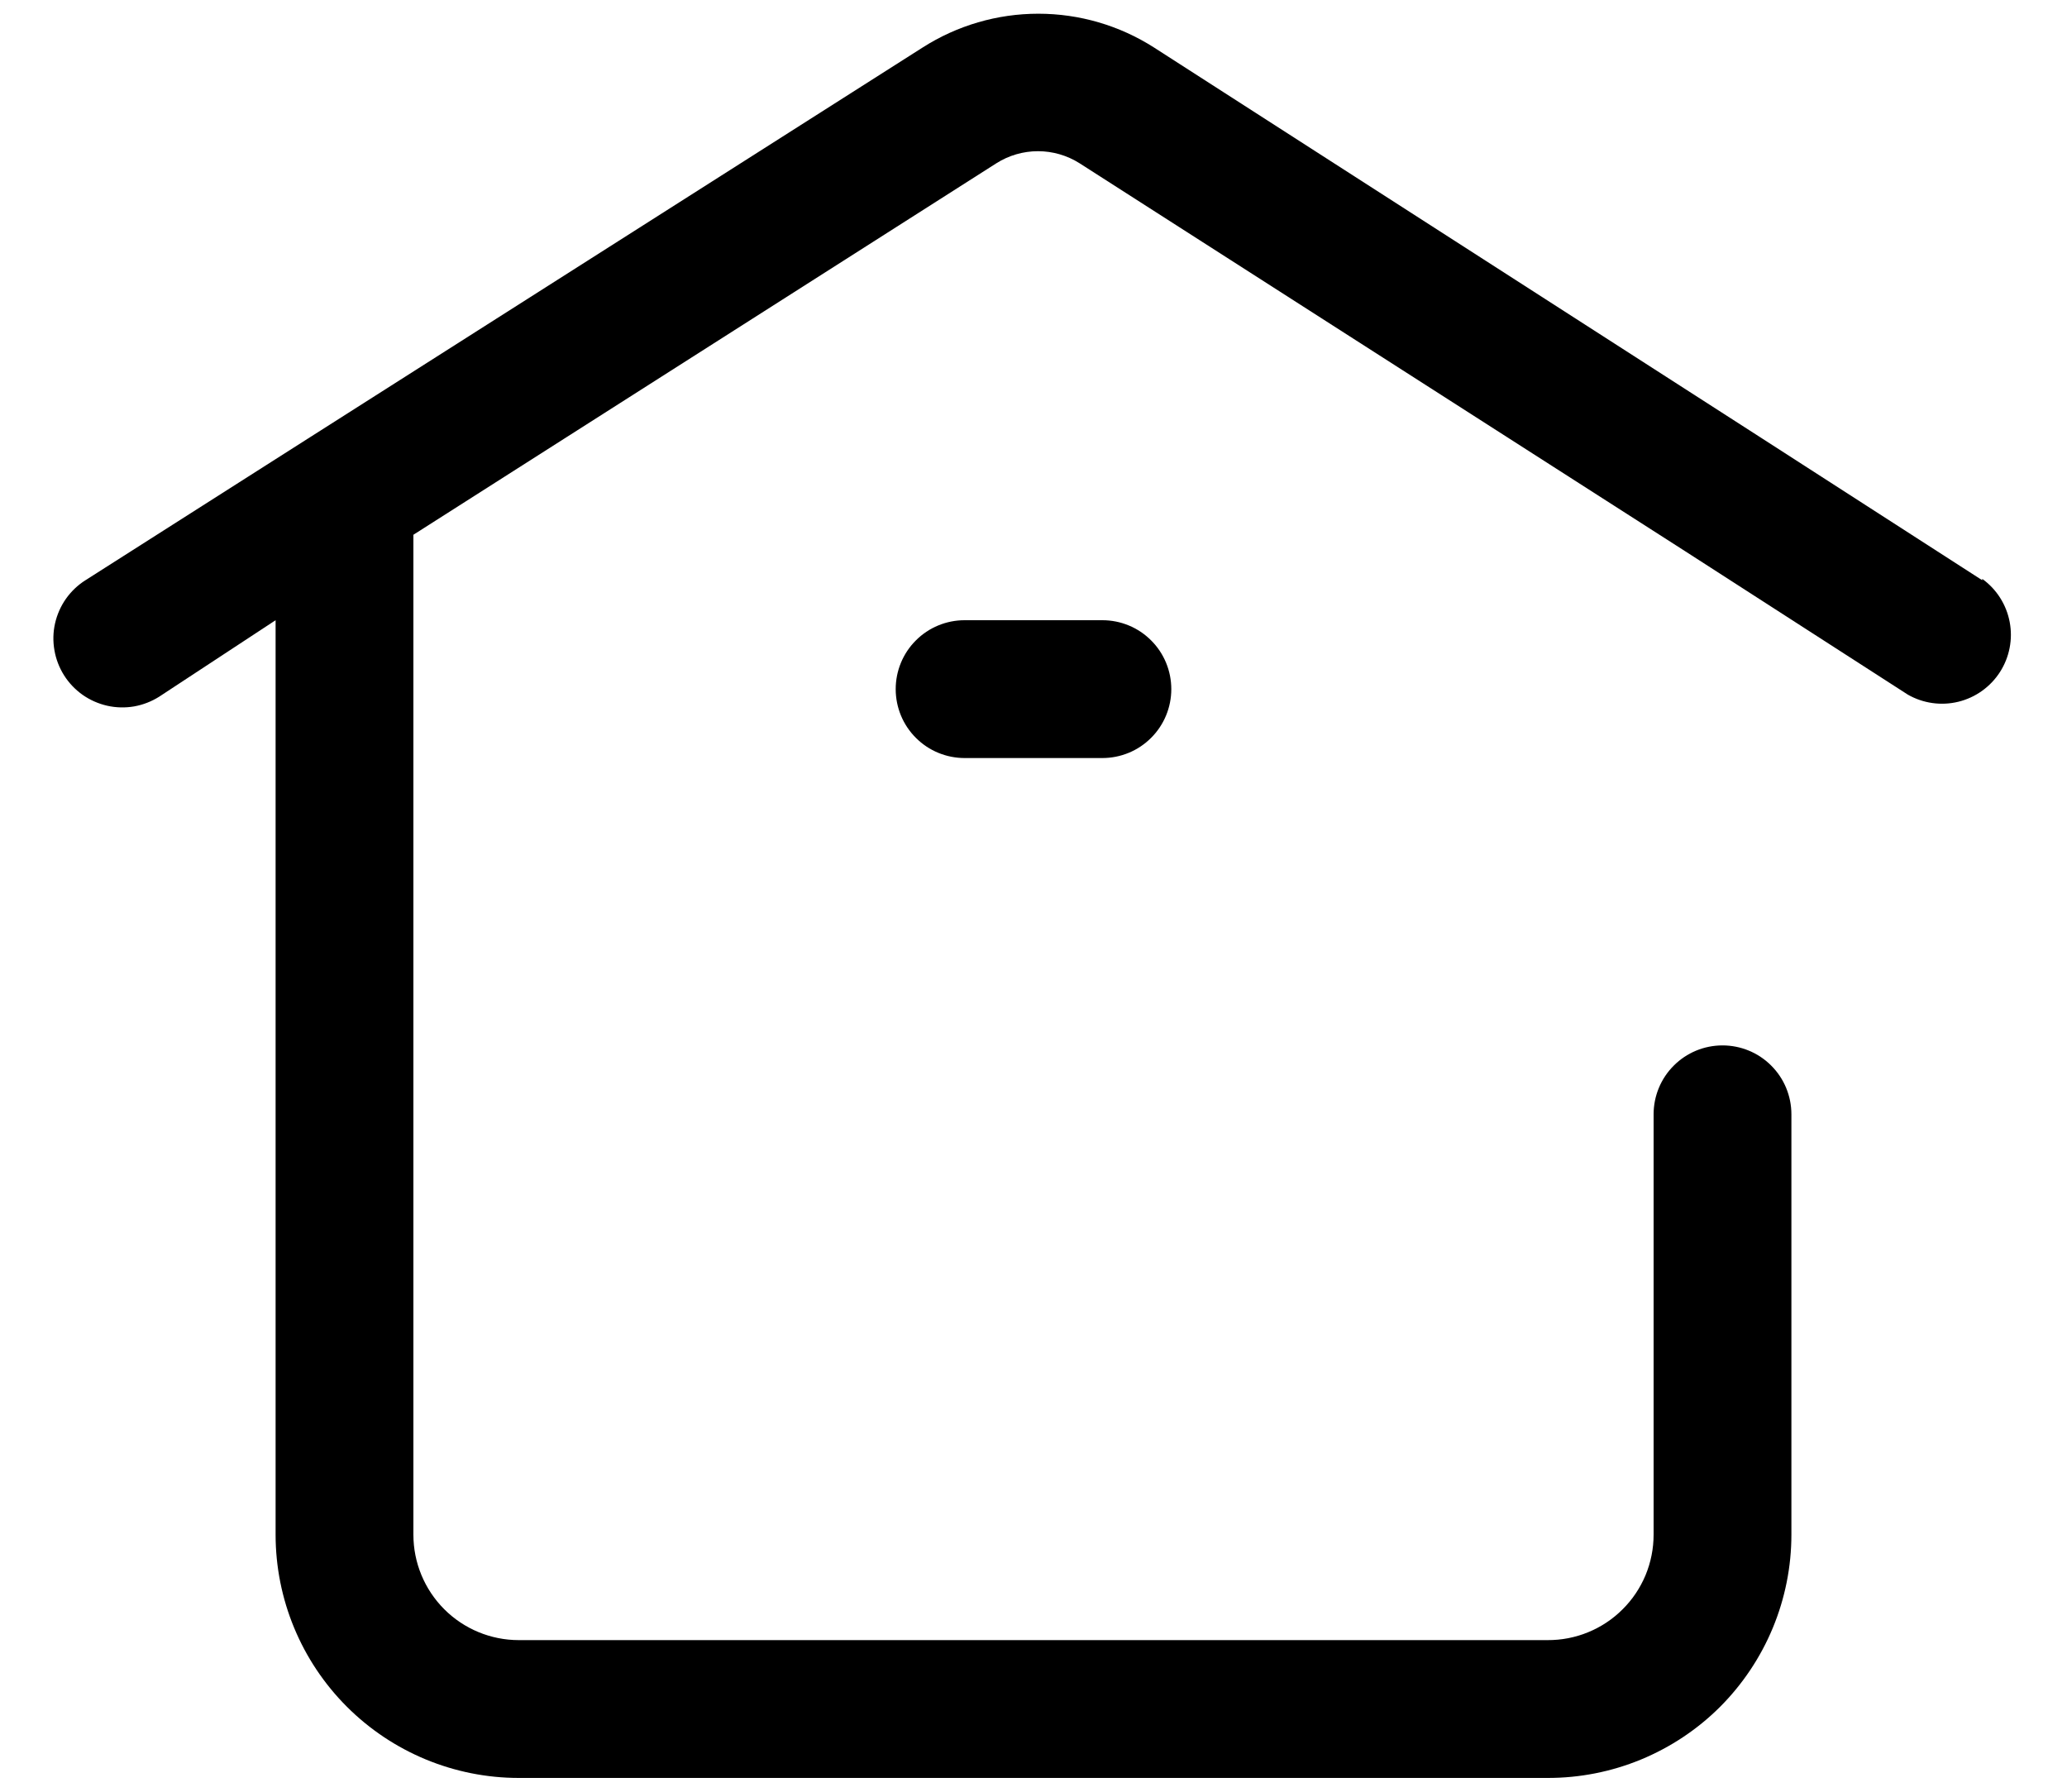
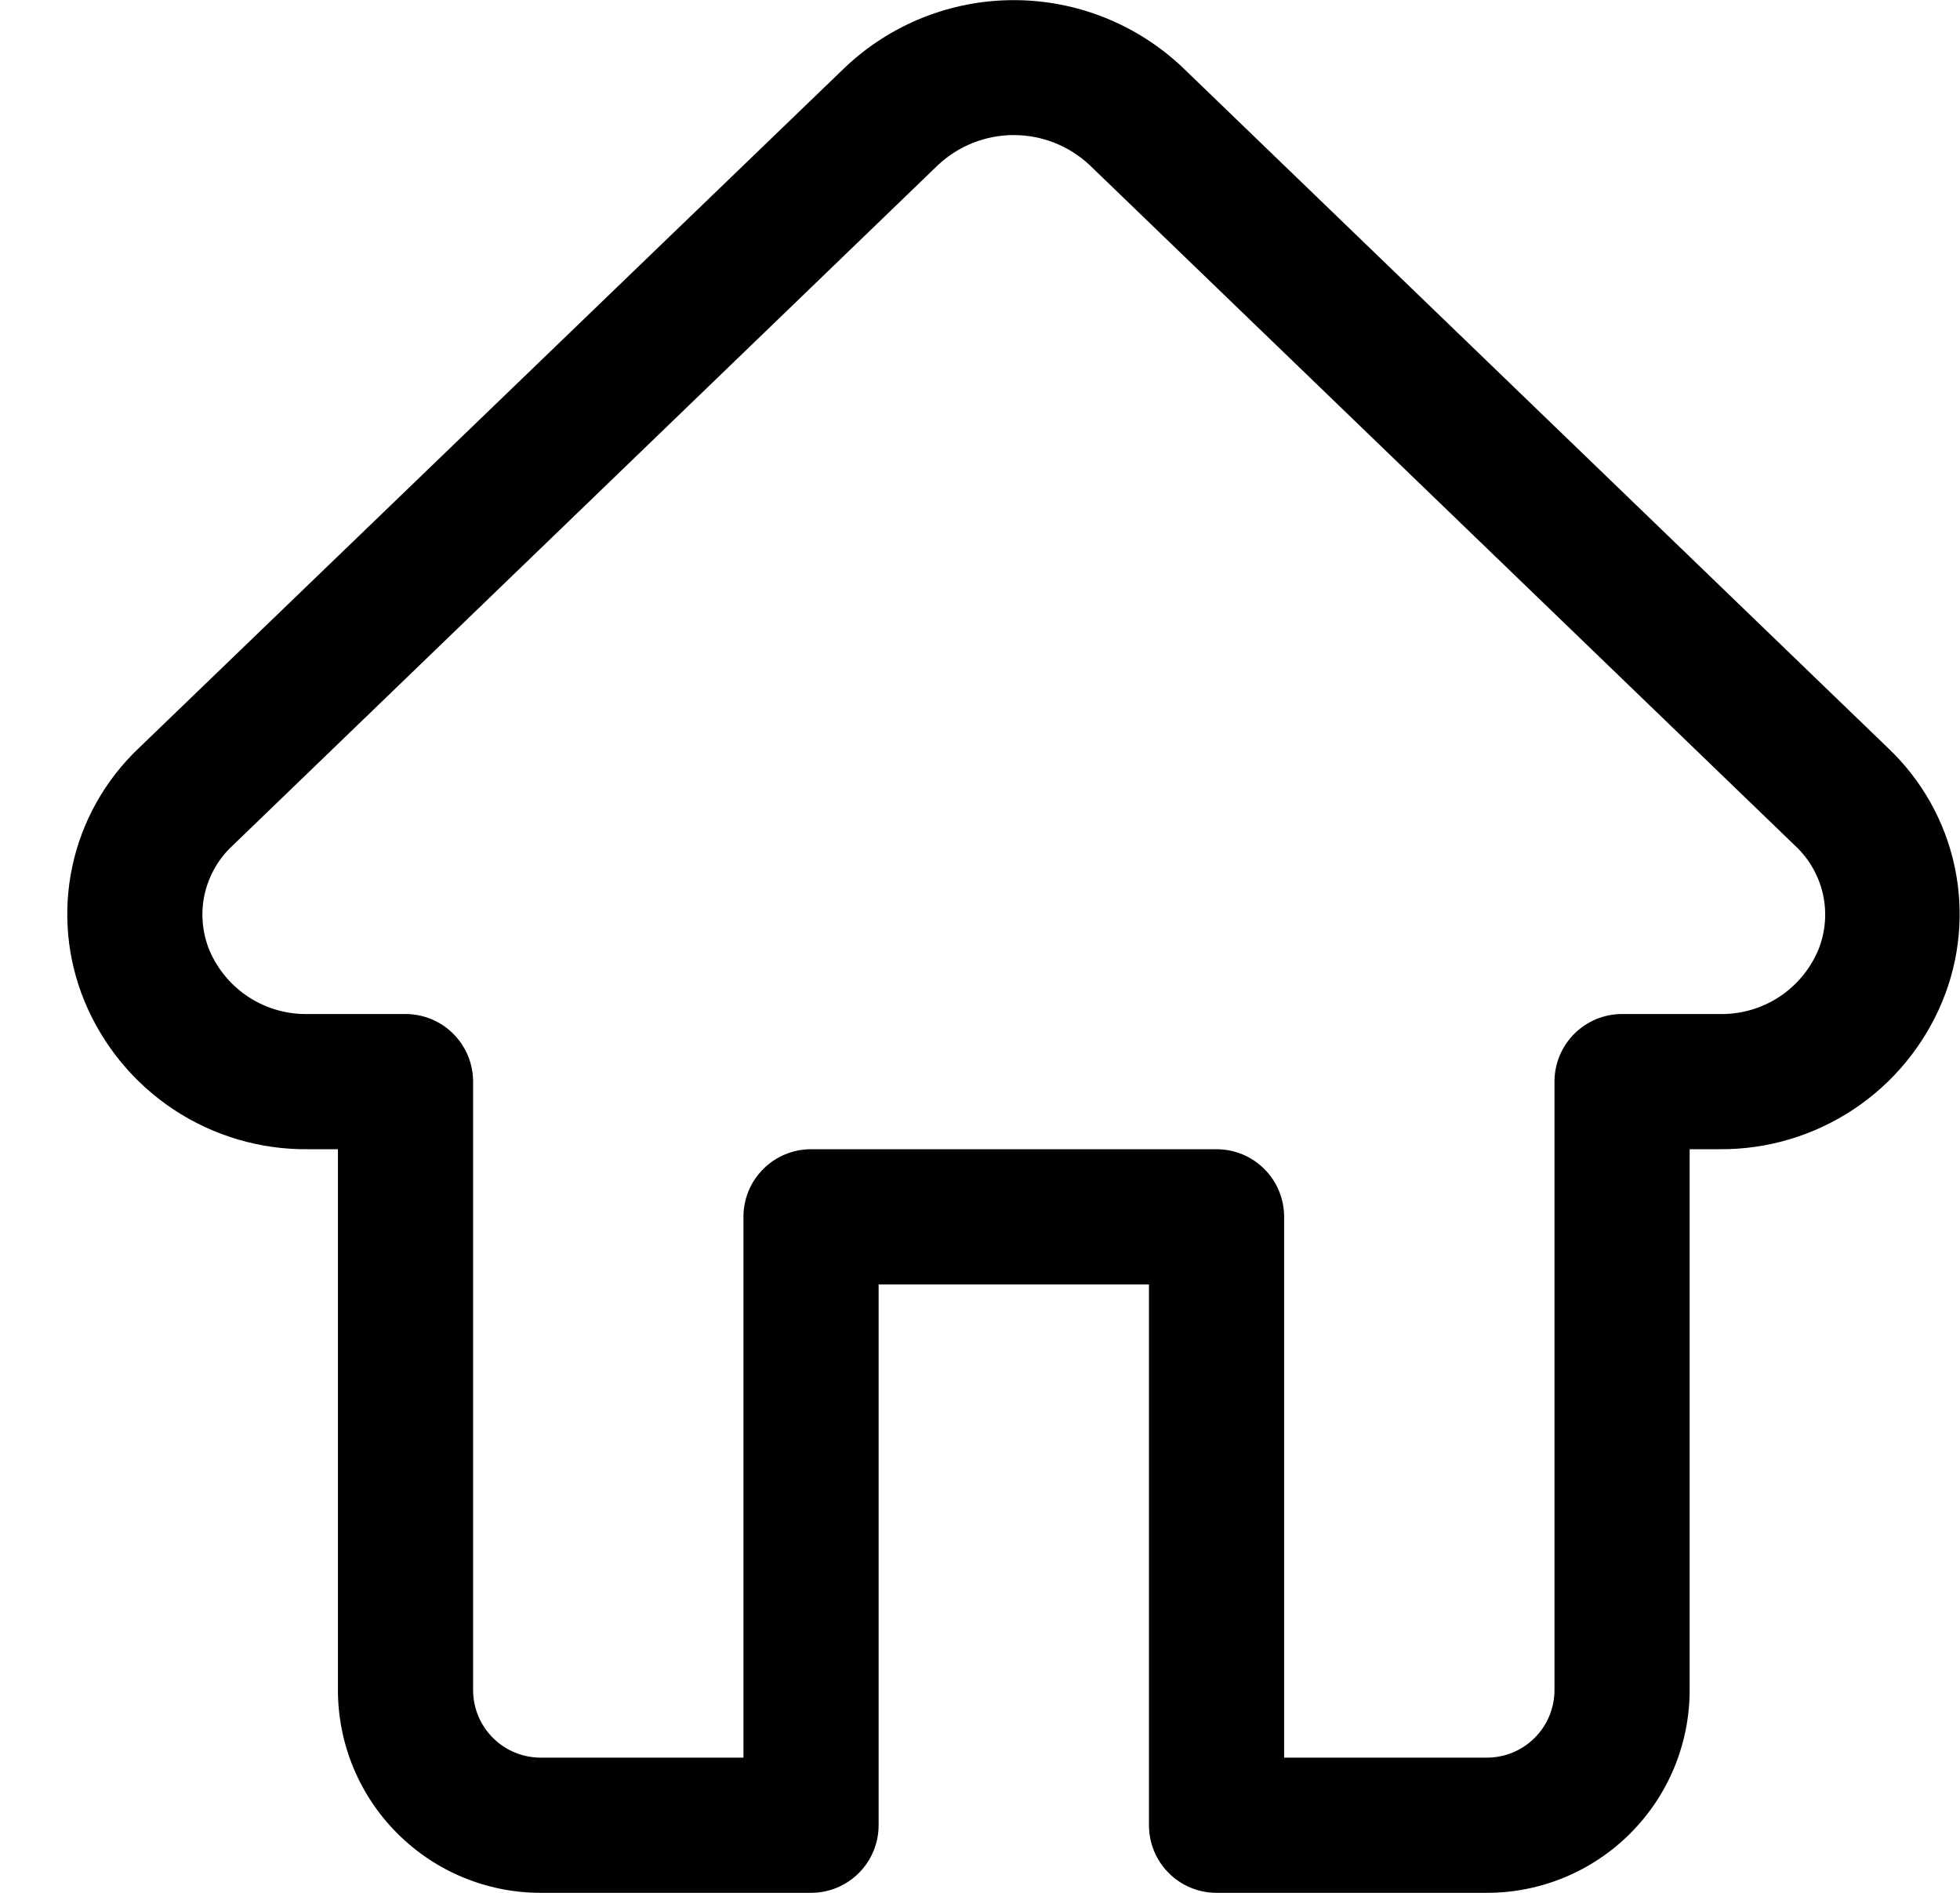
- <svg xmlns="http://www.w3.org/2000/svg" width="30" height="26" viewBox="0 0 30 26" fill="none">
-   <path d="M28.77 8.42L25.54 6.34L24.91 7.34L25.54 6.34L16.75 0.69C16.248 0.369 15.665 0.199 15.07 0.199C14.475 0.199 13.892 0.369 13.39 0.69L4.46 6.37L1.24 8.42C1.129 8.49 1.033 8.582 0.957 8.689C0.882 8.796 0.828 8.918 0.799 9.046C0.77 9.174 0.767 9.306 0.79 9.436C0.812 9.565 0.86 9.689 0.93 9.8V9.8C1 9.911 1.092 10.007 1.199 10.083C1.306 10.158 1.428 10.212 1.556 10.241C1.684 10.27 1.817 10.273 1.946 10.251C2.075 10.228 2.199 10.18 2.31 10.11L4 9V22.27C4 23.206 4.372 24.104 5.034 24.766C5.696 25.428 6.594 25.8 7.53 25.8H22.46C22.924 25.801 23.384 25.711 23.814 25.534C24.243 25.357 24.634 25.098 24.963 24.77C25.291 24.442 25.552 24.052 25.73 23.623C25.908 23.194 26 22.734 26 22.27V16.17C26 15.905 25.895 15.65 25.707 15.463C25.52 15.275 25.265 15.17 25 15.17C24.735 15.17 24.48 15.275 24.293 15.463C24.105 15.65 24 15.905 24 16.17V22.27C24 22.472 23.96 22.672 23.883 22.858C23.805 23.044 23.692 23.213 23.548 23.355C23.405 23.498 23.235 23.61 23.049 23.686C22.862 23.763 22.662 23.801 22.46 23.8H7.53C7.124 23.8 6.735 23.639 6.448 23.352C6.161 23.065 6 22.676 6 22.27V7.76L14.46 2.37C14.641 2.255 14.851 2.194 15.065 2.194C15.279 2.194 15.489 2.255 15.67 2.37L24.46 8L27.69 10.08C27.912 10.207 28.175 10.244 28.424 10.183C28.672 10.122 28.888 9.968 29.027 9.752C29.165 9.537 29.216 9.276 29.168 9.025C29.12 8.773 28.978 8.55 28.77 8.4V8.42Z" fill="black" />
-   <path d="M14 9C13.735 9 13.48 9.105 13.293 9.293C13.105 9.48 13 9.735 13 10C13 10.265 13.105 10.52 13.293 10.707C13.48 10.895 13.735 11 14 11H16C16.265 11 16.52 10.895 16.707 10.707C16.895 10.52 17 10.265 17 10C17 9.735 16.895 9.48 16.707 9.293C16.52 9.105 16.265 9 16 9H14Z" fill="black" />
+ <svg xmlns="http://www.w3.org/2000/svg" width="29" height="28" viewBox="0 0 29 28" fill="none">
+   <path d="M22 28H18C17.735 28 17.48 27.895 17.293 27.707C17.105 27.52 17 27.265 17 27V19H13V27C13 27.265 12.895 27.52 12.707 27.707C12.52 27.895 12.265 28 12 28H8C7.204 28 6.441 27.684 5.879 27.121C5.316 26.559 5 25.796 5 25V17H4.56C3.853 17.008 3.159 16.803 2.569 16.413C1.979 16.022 1.52 15.464 1.25 14.81C0.99 14.179 0.927 13.484 1.07 12.816C1.213 12.148 1.555 11.54 2.05 11.07L12.5 1C13.175 0.359 14.069 0.002 15 0.002C15.93 0.002 16.825 0.359 17.5 1L27.94 11.07C28.435 11.54 28.777 12.148 28.92 12.816C29.063 13.484 29 14.179 28.74 14.81C28.471 15.462 28.013 16.02 27.425 16.41C26.837 16.8 26.146 17.006 25.44 17H25V25C25 25.796 24.684 26.559 24.121 27.121C23.559 27.684 22.796 28 22 28ZM19 26H22C22.265 26 22.52 25.895 22.707 25.707C22.895 25.52 23 25.265 23 25V16C23 15.735 23.105 15.48 23.293 15.293C23.48 15.105 23.735 15 24 15H25.44C25.749 15.007 26.054 14.921 26.314 14.754C26.574 14.586 26.778 14.345 26.9 14.06C27.008 13.798 27.034 13.509 26.973 13.232C26.912 12.955 26.768 12.703 26.56 12.51L16.12 2.44C15.816 2.156 15.416 1.998 15 1.998C14.584 1.998 14.184 2.156 13.88 2.44L3.44 12.51C3.232 12.703 3.088 12.955 3.027 13.232C2.966 13.509 2.992 13.798 3.1 14.06C3.222 14.345 3.426 14.586 3.686 14.754C3.946 14.921 4.251 15.007 4.56 15H6C6.265 15 6.52 15.105 6.707 15.293C6.895 15.48 7 15.735 7 16V25C7 25.265 7.105 25.52 7.293 25.707C7.48 25.895 7.735 26 8 26H11V18C11 17.735 11.105 17.48 11.293 17.293C11.48 17.105 11.735 17 12 17H18C18.265 17 18.52 17.105 18.707 17.293C18.895 17.48 19 17.735 19 18V26Z" fill="black" />
</svg>
